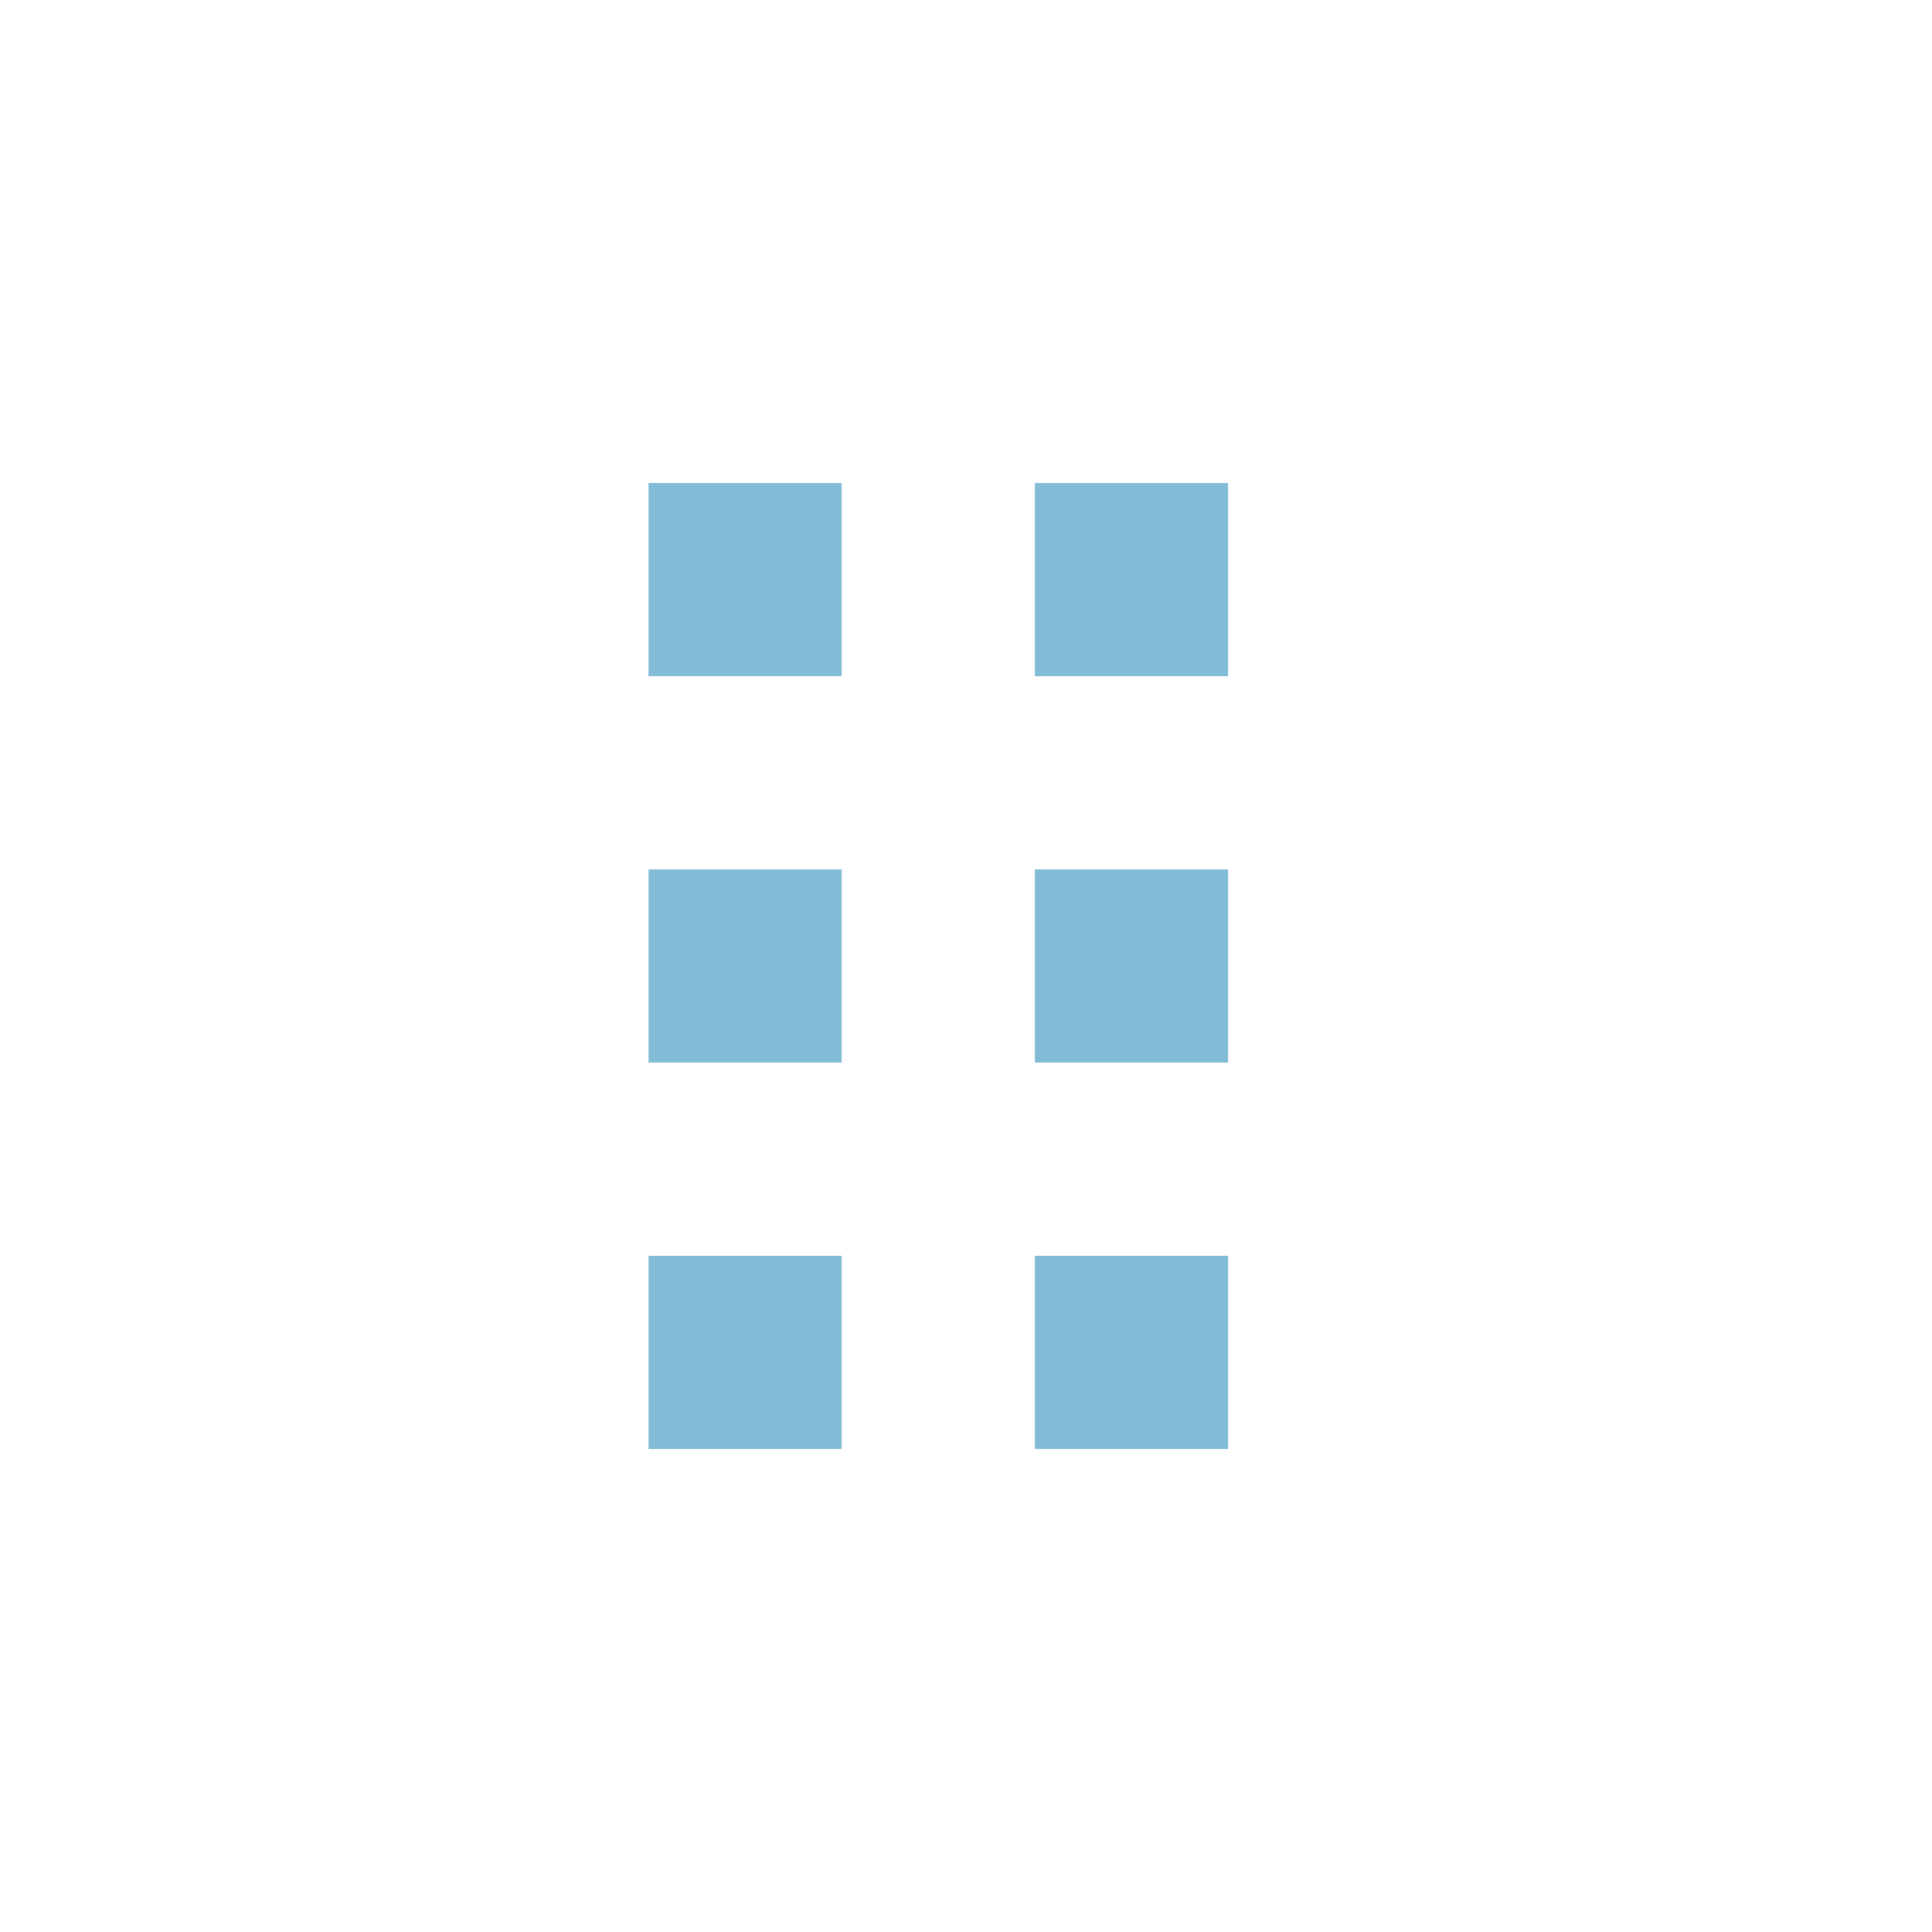
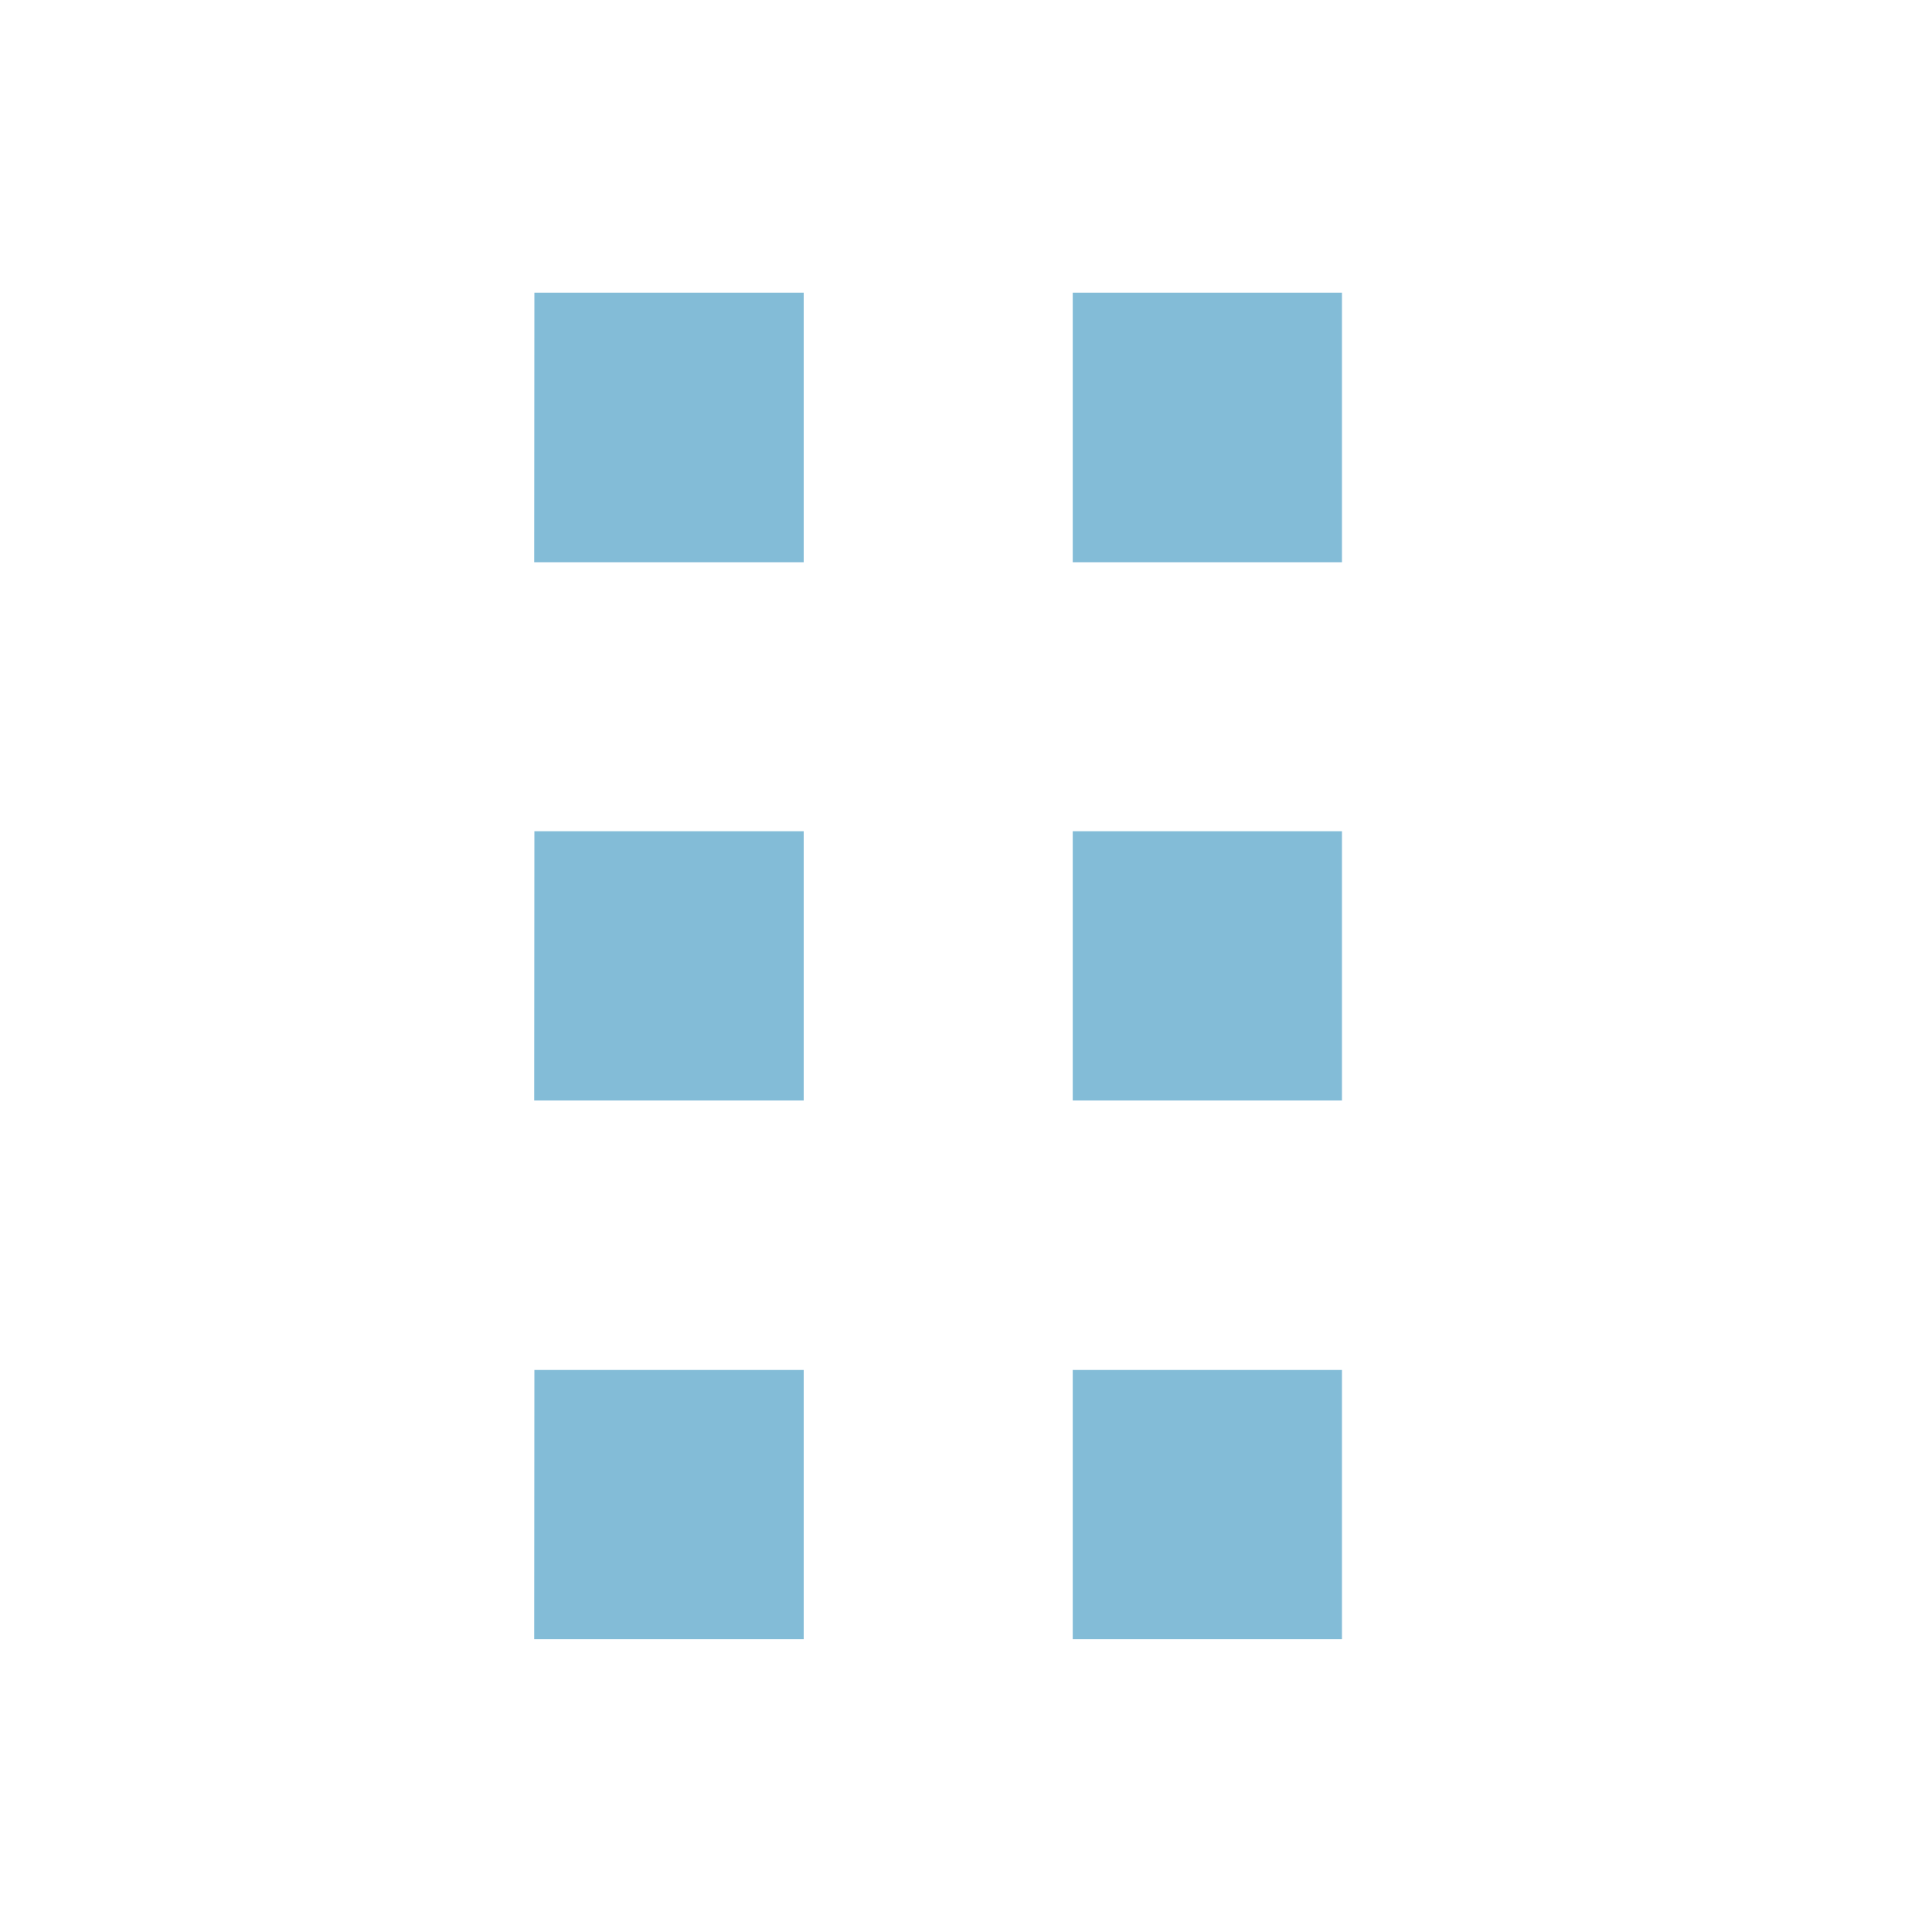
<svg xmlns="http://www.w3.org/2000/svg" width="20" height="20" viewBox="0 0 20 20">
  <g>
    <path fill="none" d="M0 0h20v20H0z" />
    <g fill="#83BCD7">
-       <path d="M6.713 5h2v2h-2zM10.713 5h2v2h-2zM6.713 9h2v2h-2zM10.713 9h2v2h-2zM6.713 13h2v2h-2zM10.713 13h2v2h-2z" />
+       <path d="M5.532 3.03H8.32V5.82H5.53zM11.105 3.03h2.787V5.82h-2.787zM5.532 8.605H8.32v2.787H5.53zM11.105 8.605h2.787v2.787h-2.787zM5.532 14.182H8.32v2.787H5.53zM11.105 14.182h2.787v2.787h-2.787z" />
    </g>
  </g>
</svg>
